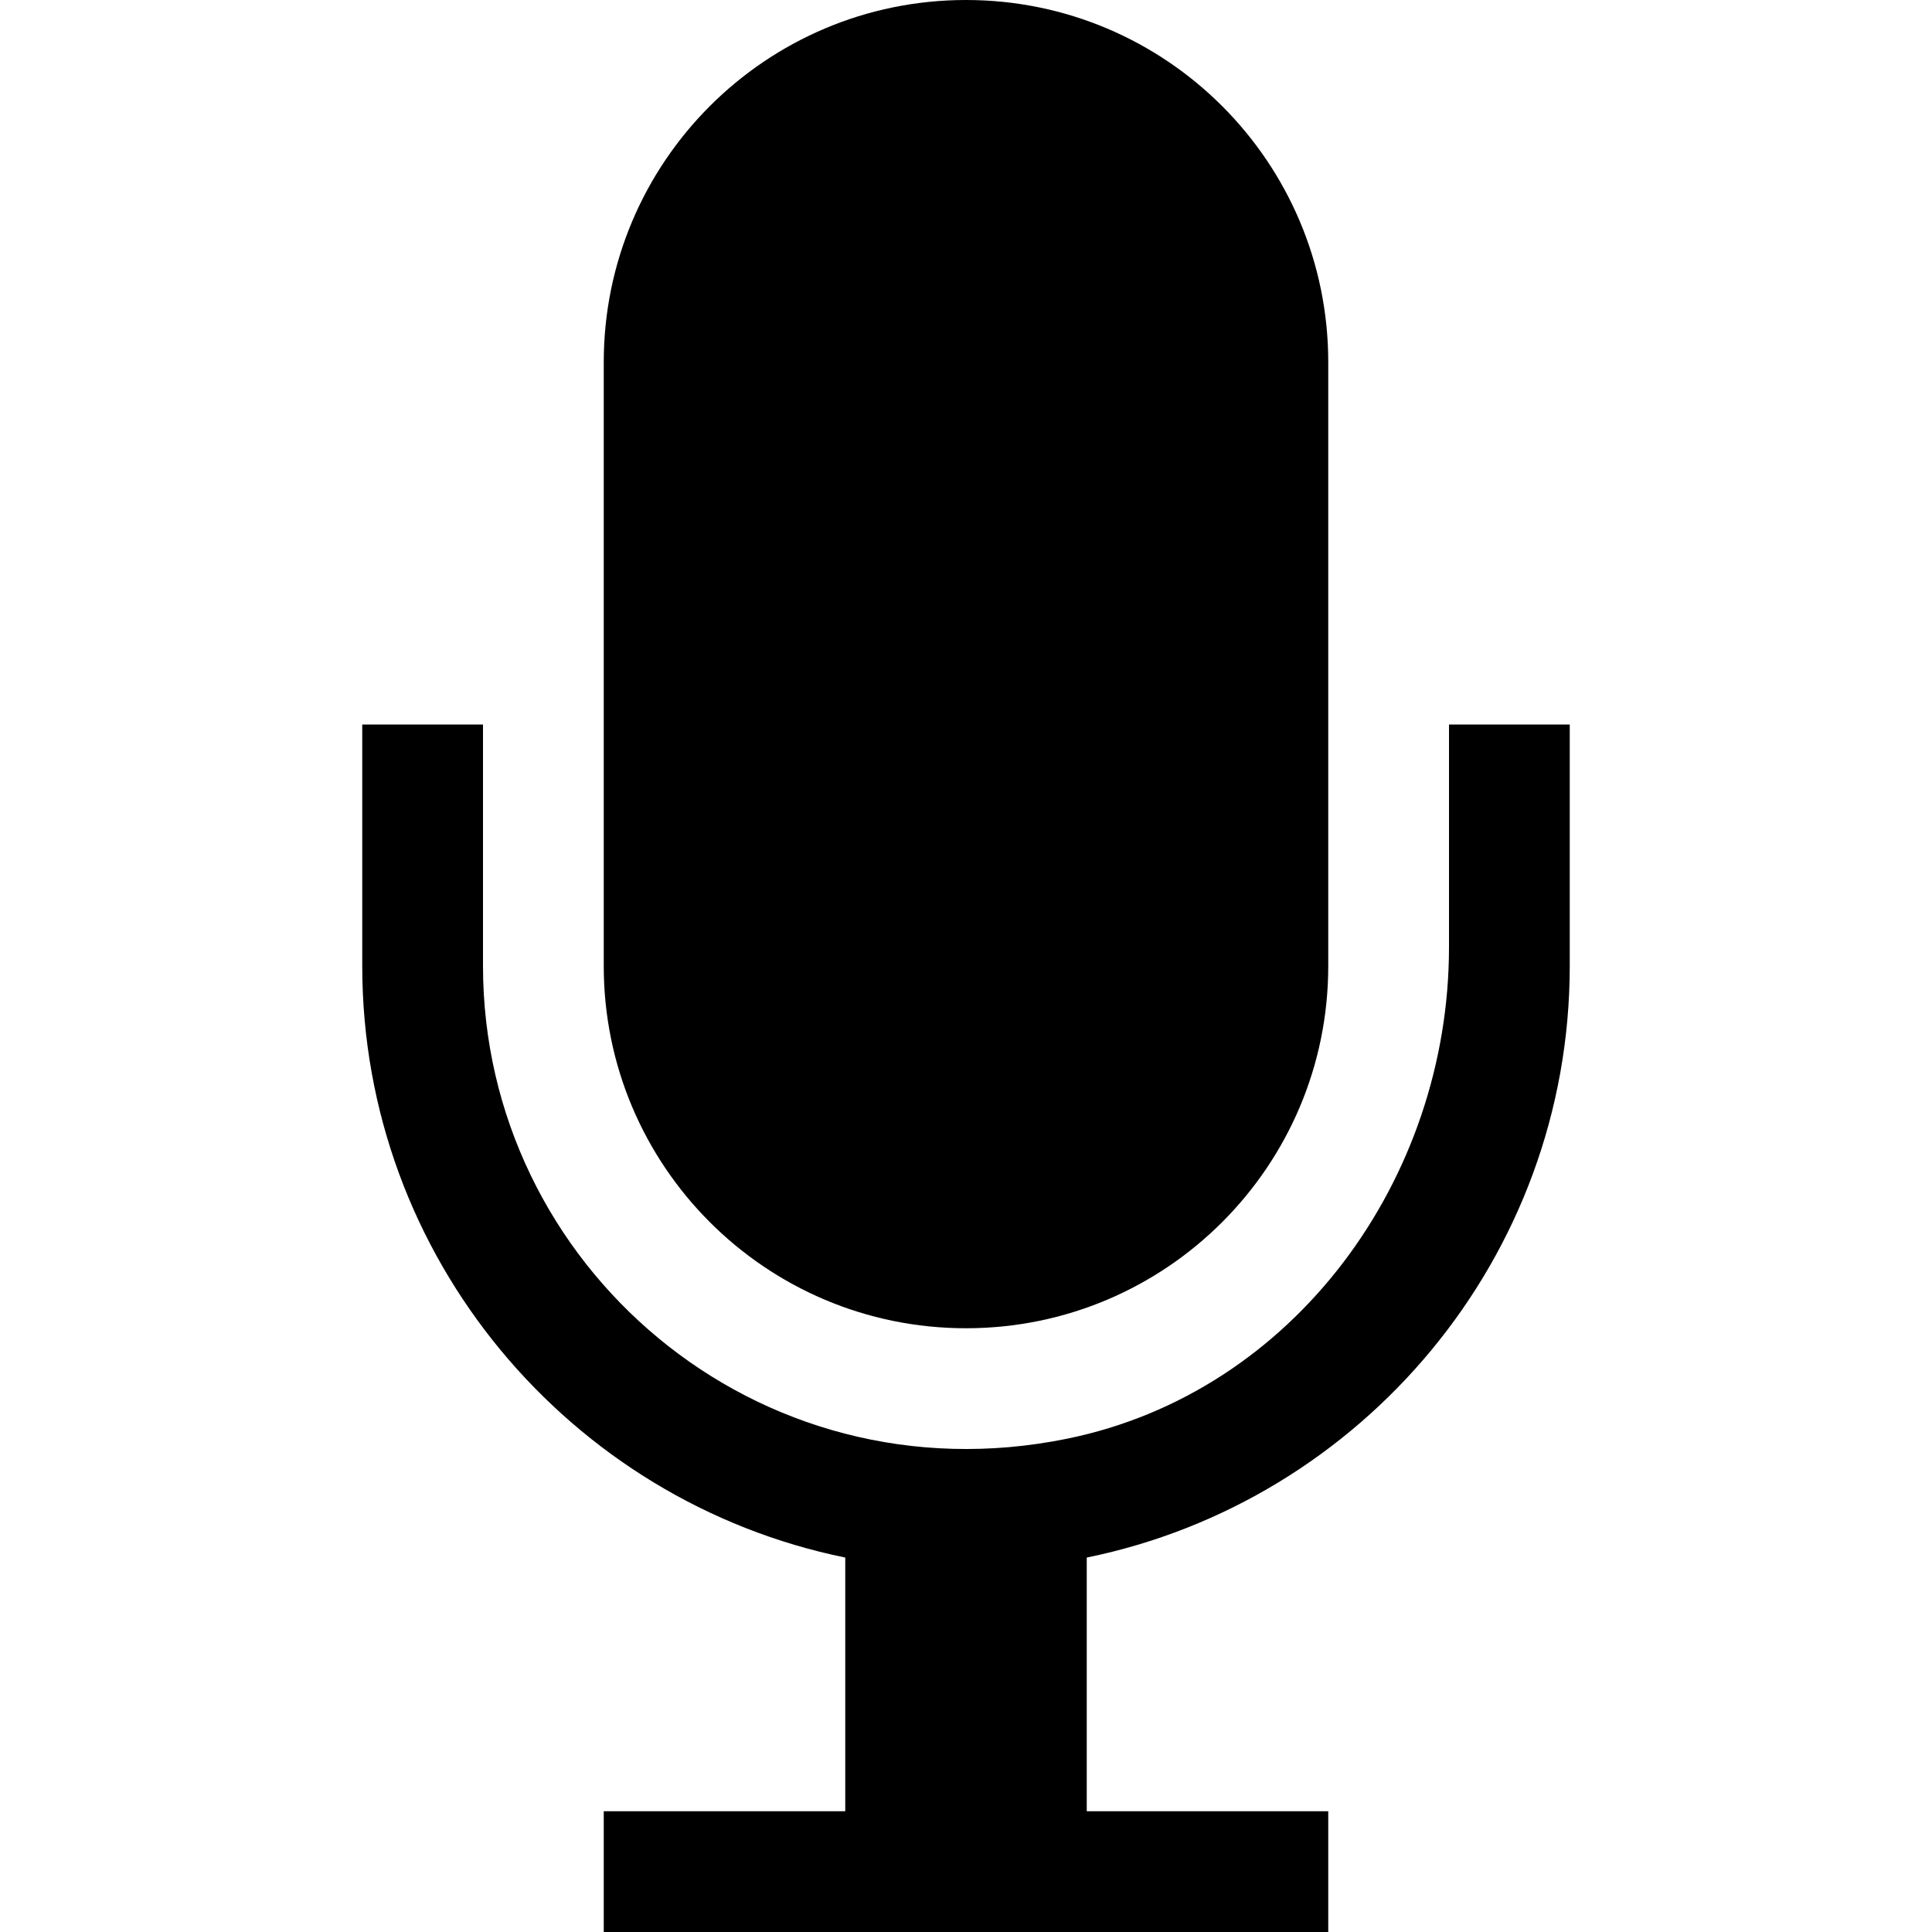
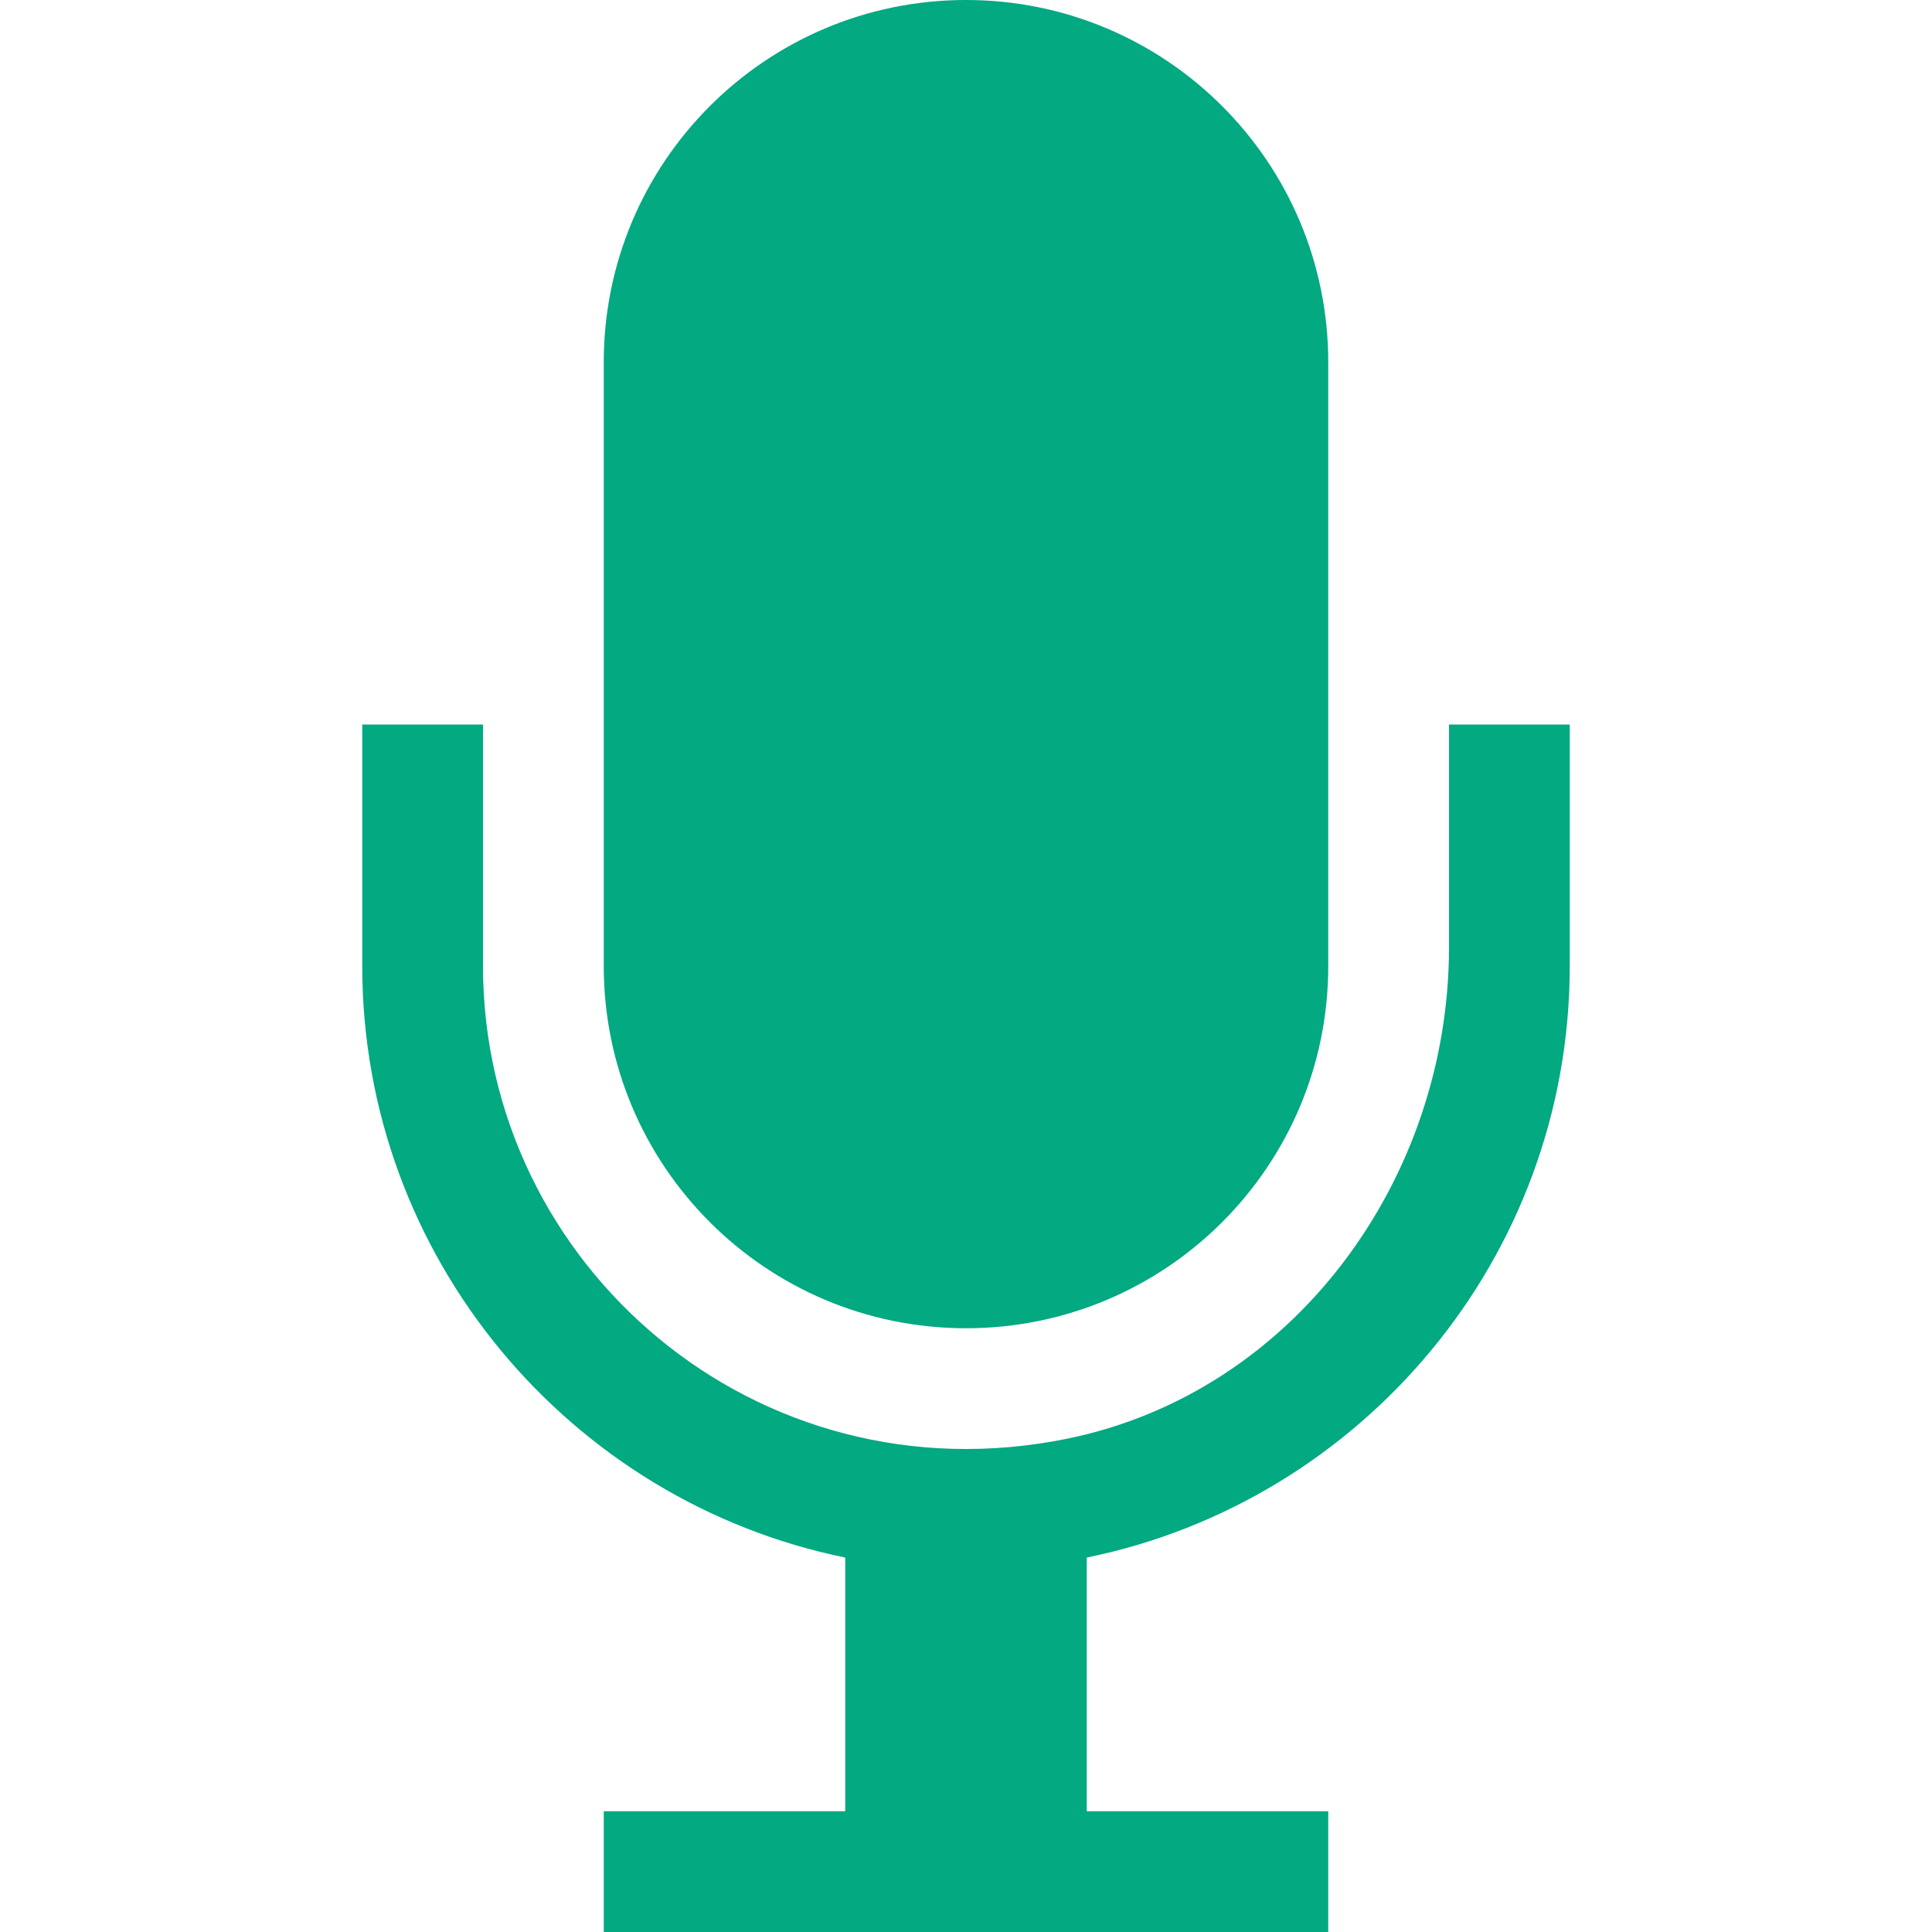
- <svg xmlns="http://www.w3.org/2000/svg" width="32px" height="32px" version="1.1" id="Layer_1_1_" x="0px" y="0px" viewBox="0 0 16 16" style="enable-background:new 0 0 16 16;" xml:space="preserve">
-   <path d="M8,11c1.657,0,3-1.343,3-3V3c0-1.657-1.343-3-3-3S5,1.343,5,3v5C5,9.657,6.343,11,8,11z" />
-   <path d="M13,8V6h-1l0,1.844c0,1.92-1.282,3.688-3.164,4.071C6.266,12.438,4,10.479,4,8V6H3v2c0,2.414,1.721,4.434,4,4.899V15H5v1h6  v-1H9v-2.101C11.279,12.434,13,10.414,13,8z" />
+ <svg xmlns="http://www.w3.org/2000/svg" fill="#fb5554" fillRule="evenodd" width="32px" height="32px" version="1.1" id="Layer_1_1_" x="0px" y="0px" viewBox="0 0 16 16" style="enable-background:new 0 0 16 16;" xml:space="preserve">
+   <path d="M8,11c1.657,0,3-1.343,3-3V3c0-1.657-1.343-3-3-3S5,1.343,5,3v5C5,9.657,6.343,11,8,11z" fill="#02a981" />
+   <path d="M13,8V6h-1l0,1.844c0,1.92-1.282,3.688-3.164,4.071C6.266,12.438,4,10.479,4,8V6H3v2c0,2.414,1.721,4.434,4,4.899V15H5v1h6  v-1H9v-2.101C11.279,12.434,13,10.414,13,8z" fill="#02a981" />
</svg>
